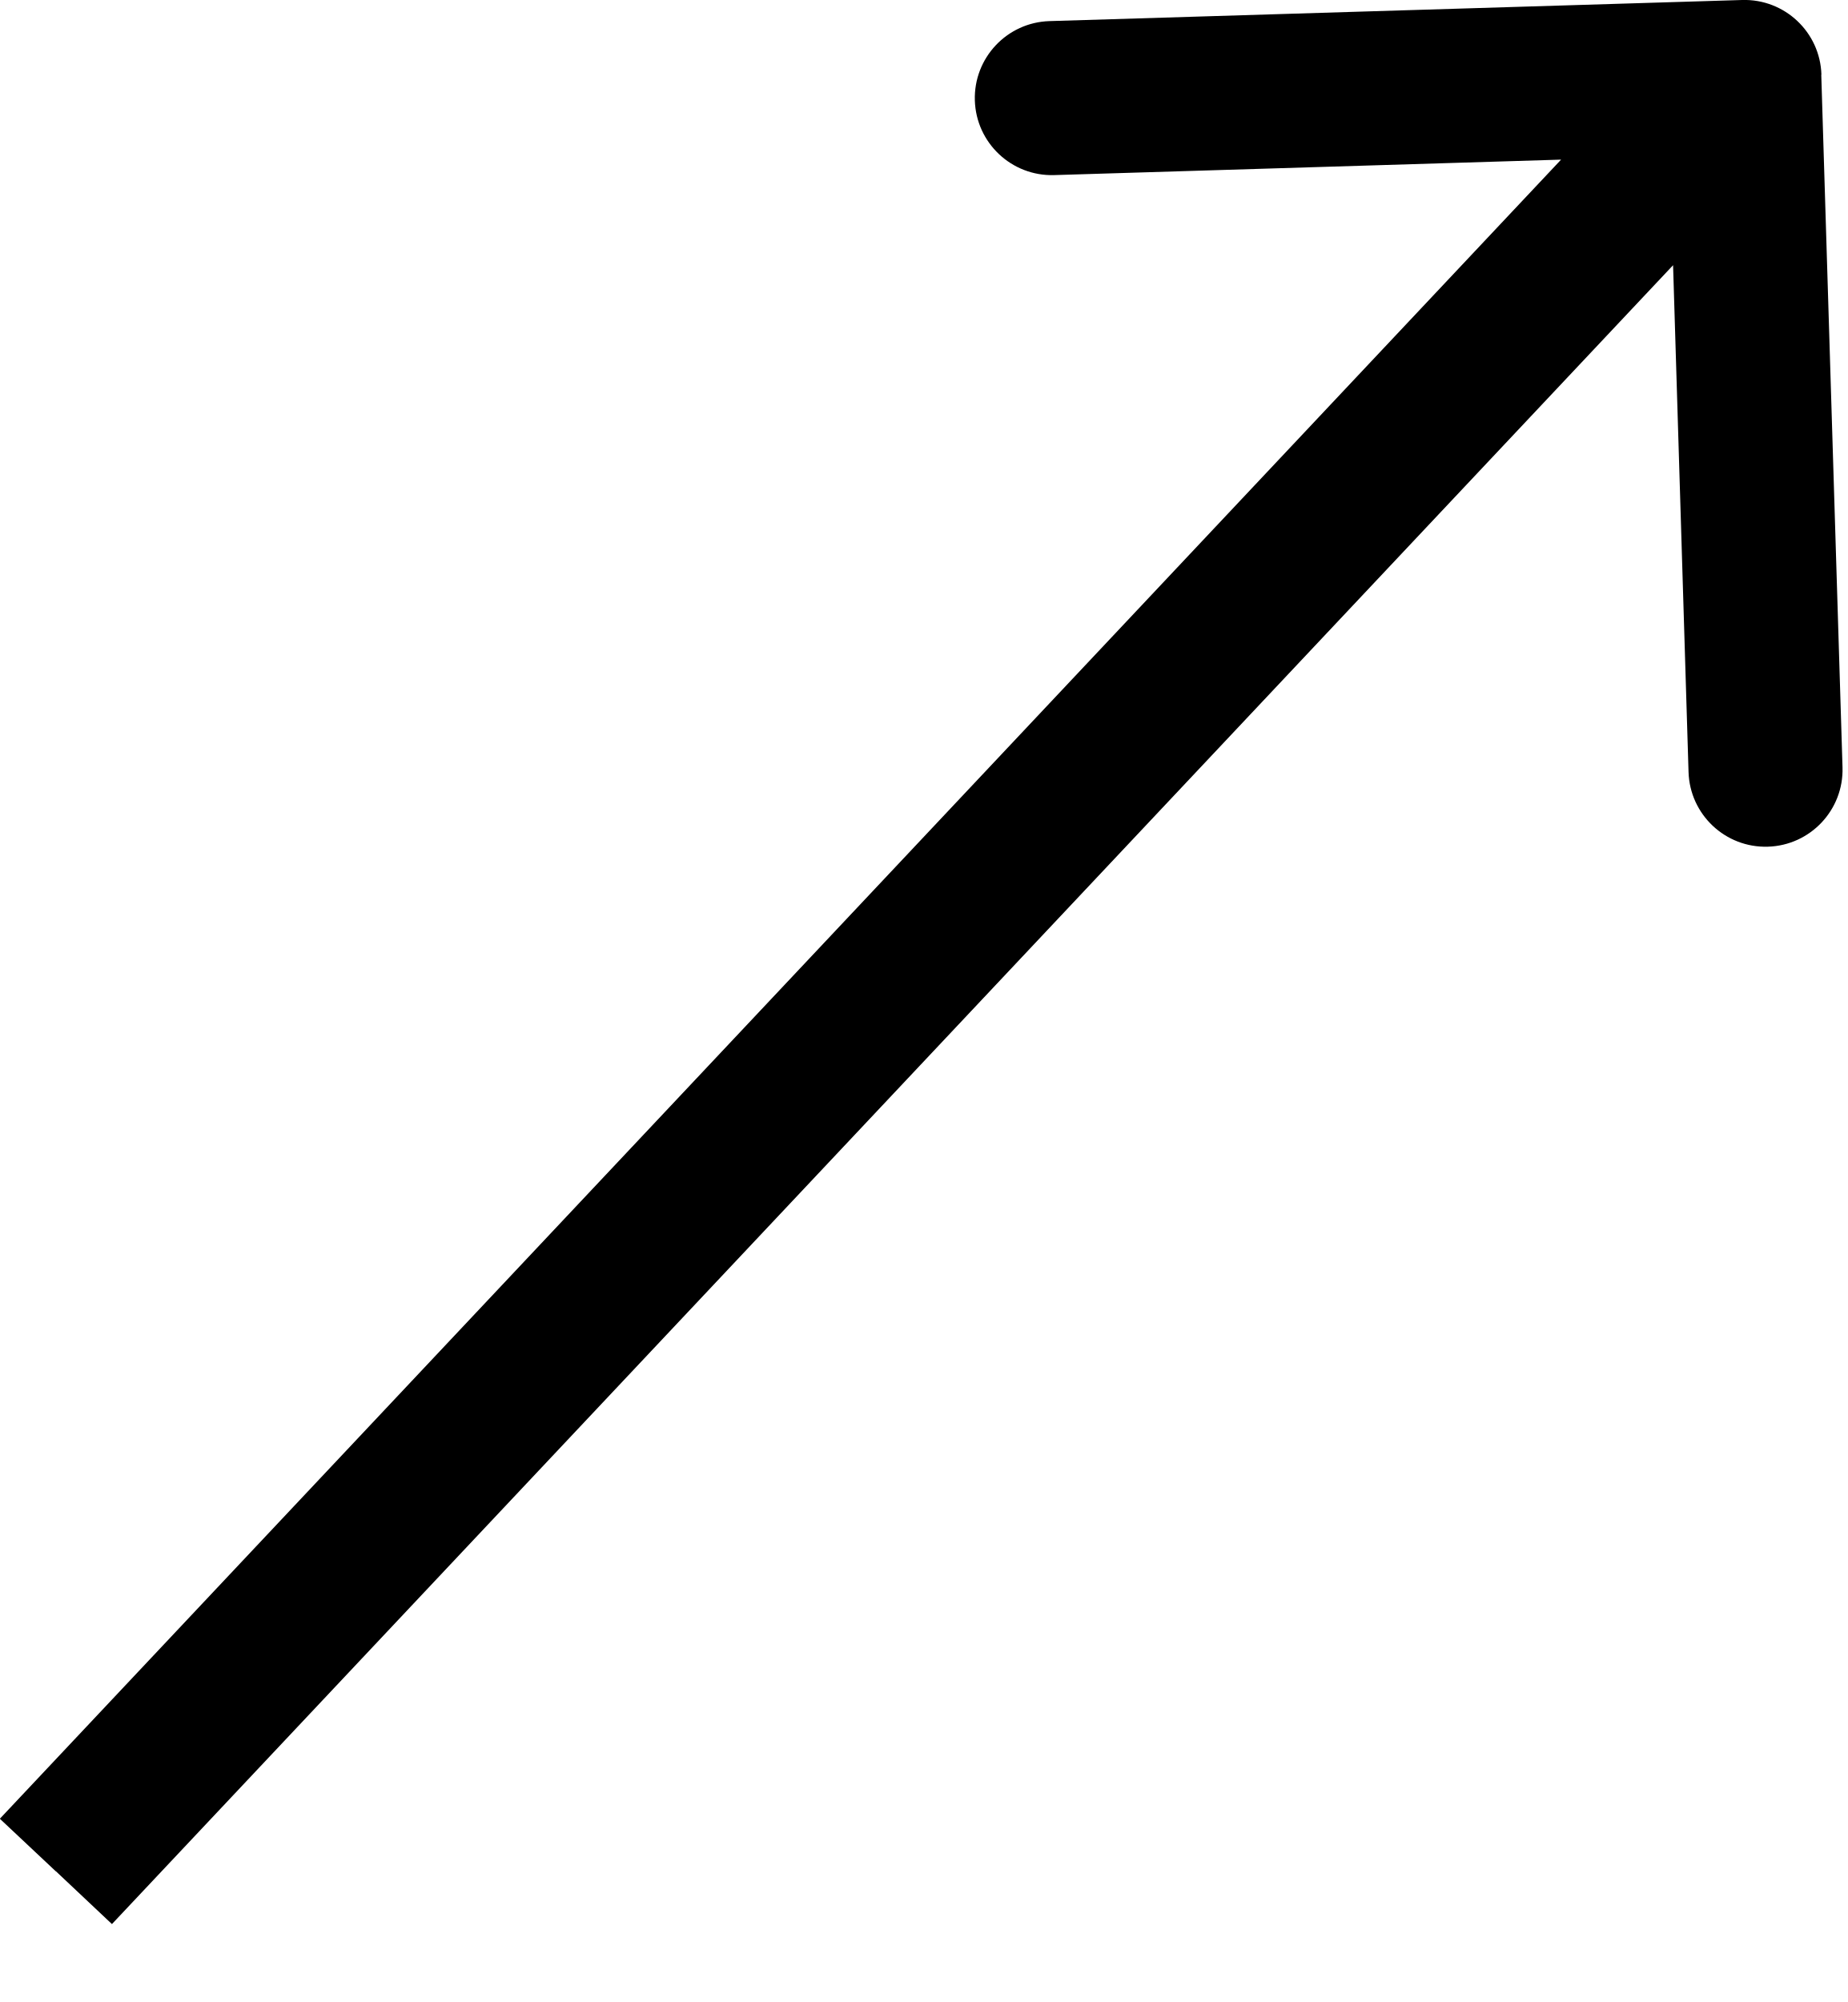
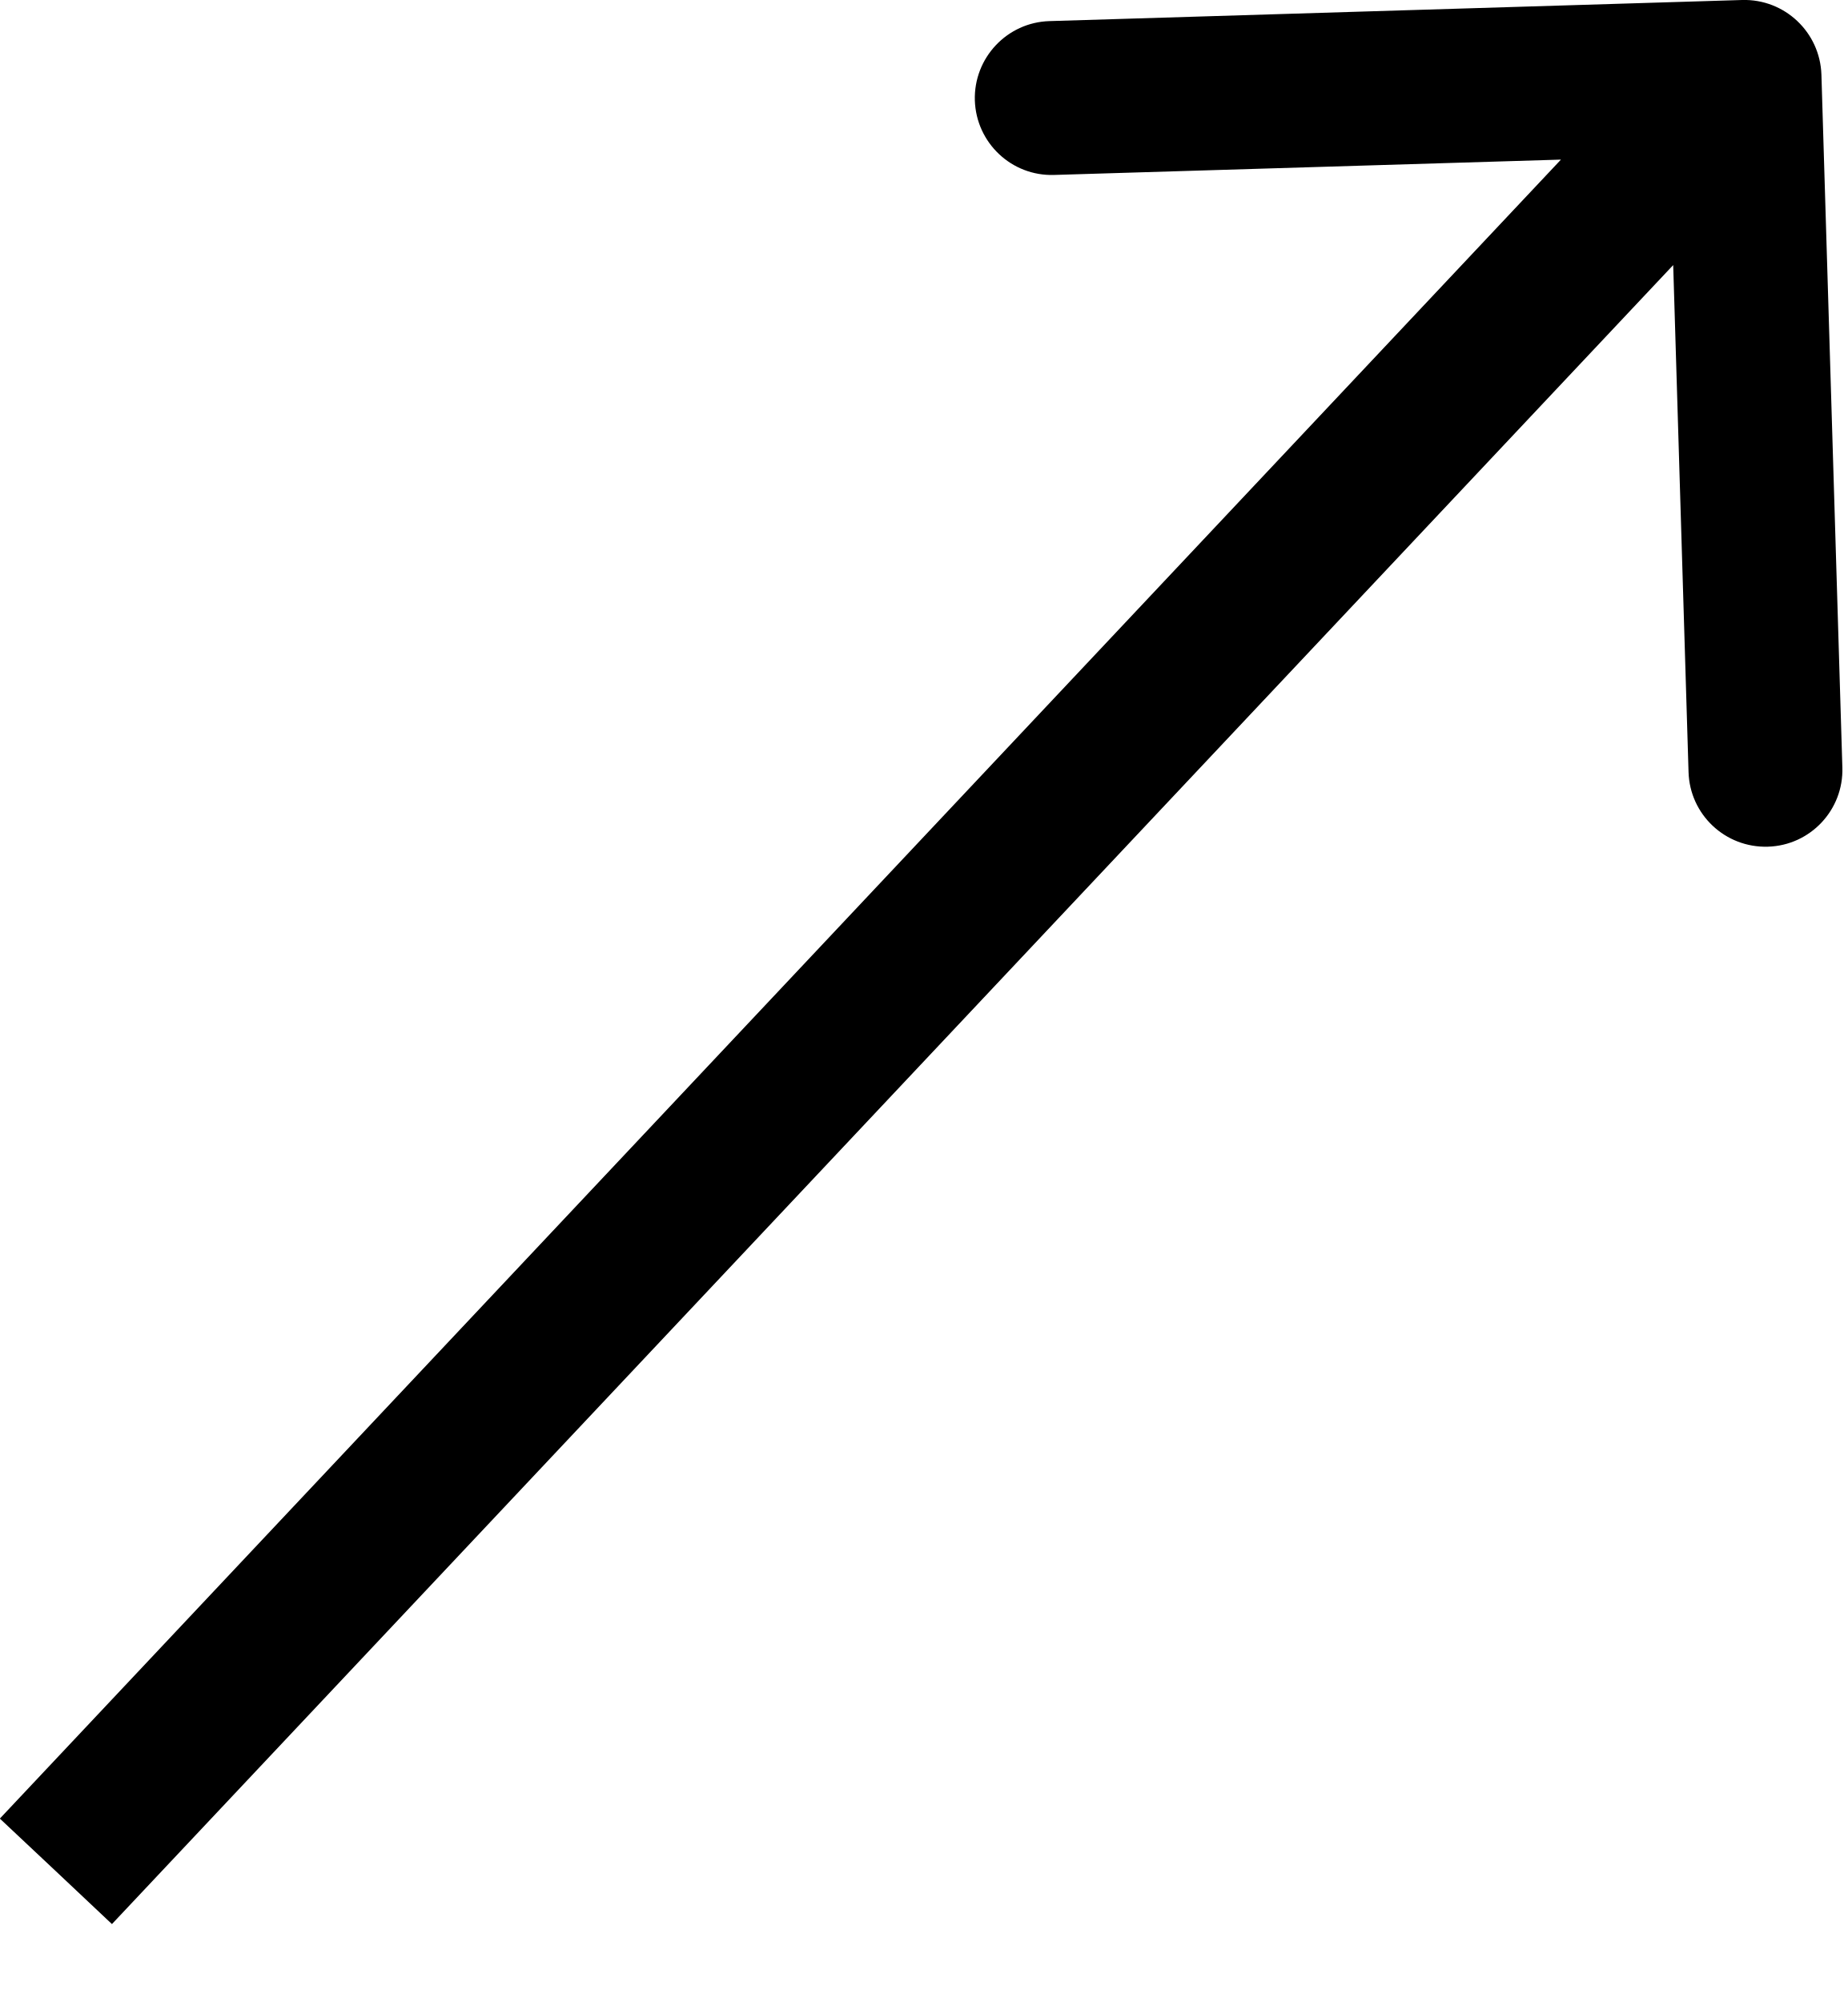
- <svg xmlns="http://www.w3.org/2000/svg" width="12" height="13" fill="none">
-   <path d="M11.829.485A.5.5 0 0011.314 0L6.816.137a.5.5 0 10.03 1l3.998-.122.122 3.998a.5.5 0 001-.03L11.828.485zM.363 12.151l.364.343L11.693.843 11.33.5l-.364-.343L-.001 11.81l.364.342z" fill="#000" />
+ <svg xmlns="http://www.w3.org/2000/svg" width="12" height="13" viewBox="0 0 12 13" fill="none">
+   <path d="M11.829 0.485C11.82 0.209 11.59 -0.008 11.314 0L6.816 0.137C6.54 0.145 6.323 0.376 6.331 0.652C6.34 0.928 6.57 1.145 6.846 1.136L10.845 1.015L10.966 5.013C10.974 5.289 11.204 5.506 11.481 5.498C11.757 5.49 11.974 5.259 11.965 4.983L11.829 0.485ZM0.363 12.151L0.727 12.494L11.693 0.843L11.329 0.5L10.965 0.157L-0.001 11.809L0.363 12.151Z" fill="black" />
</svg>
